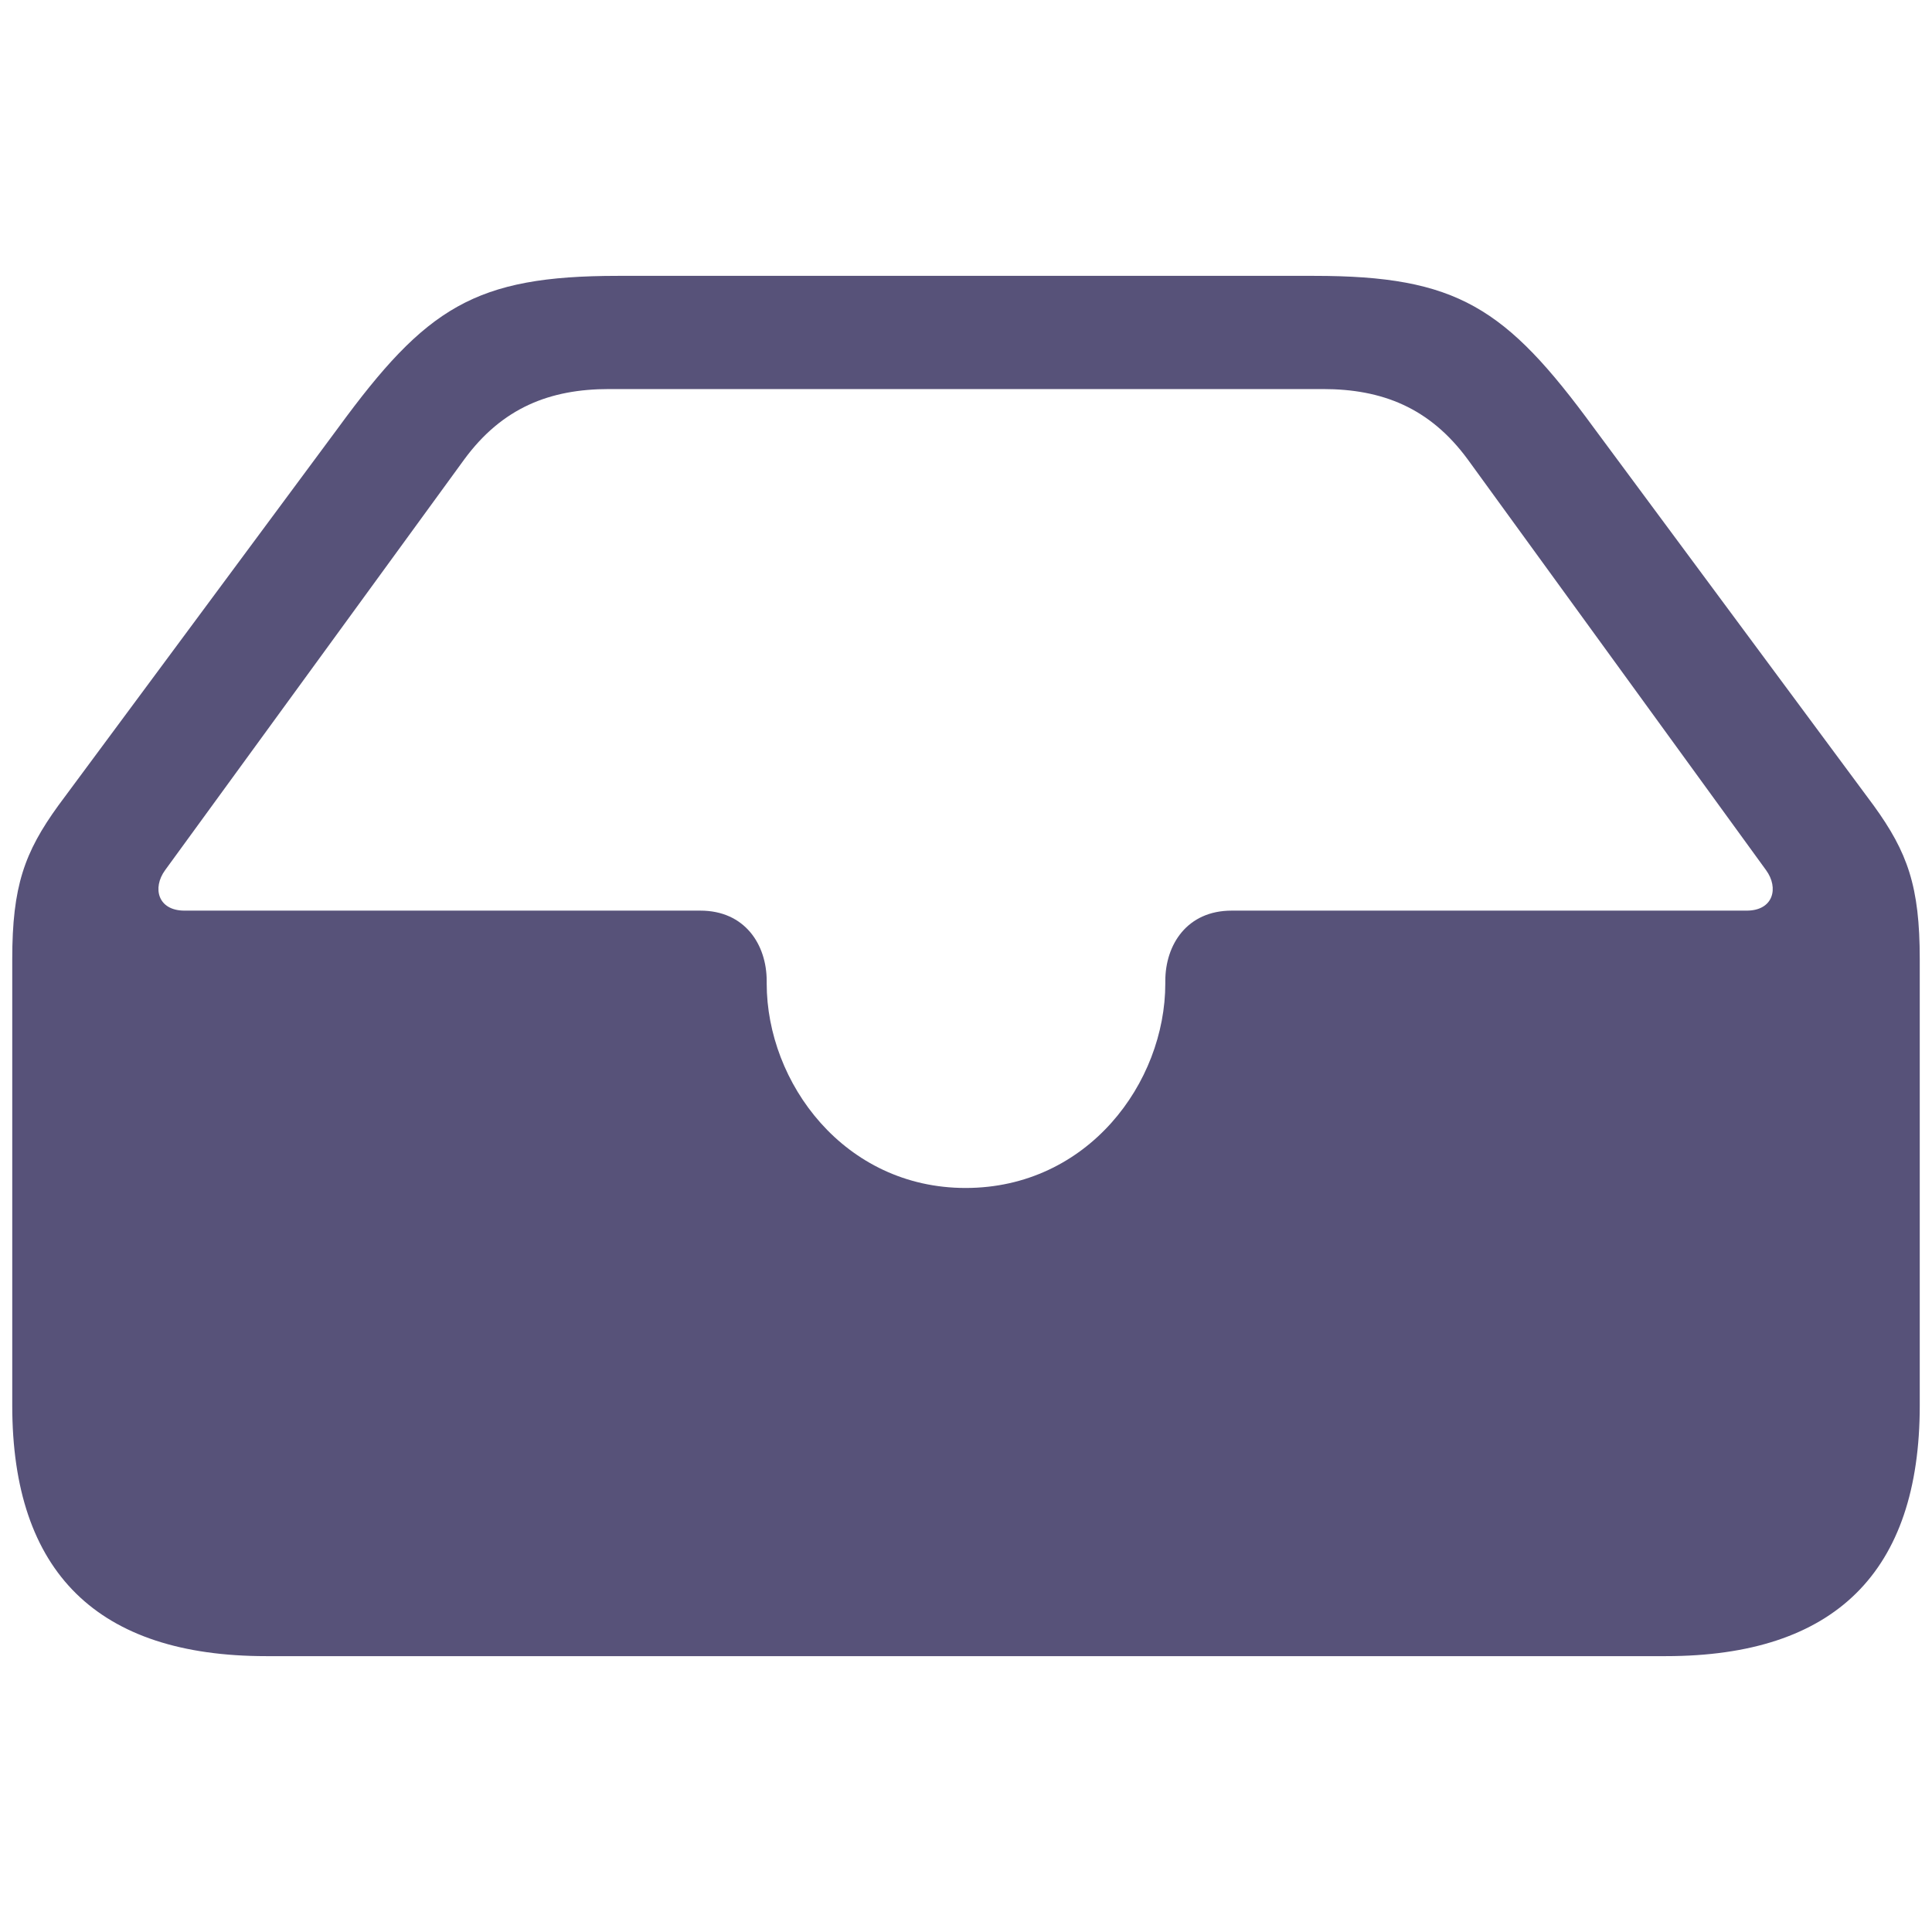
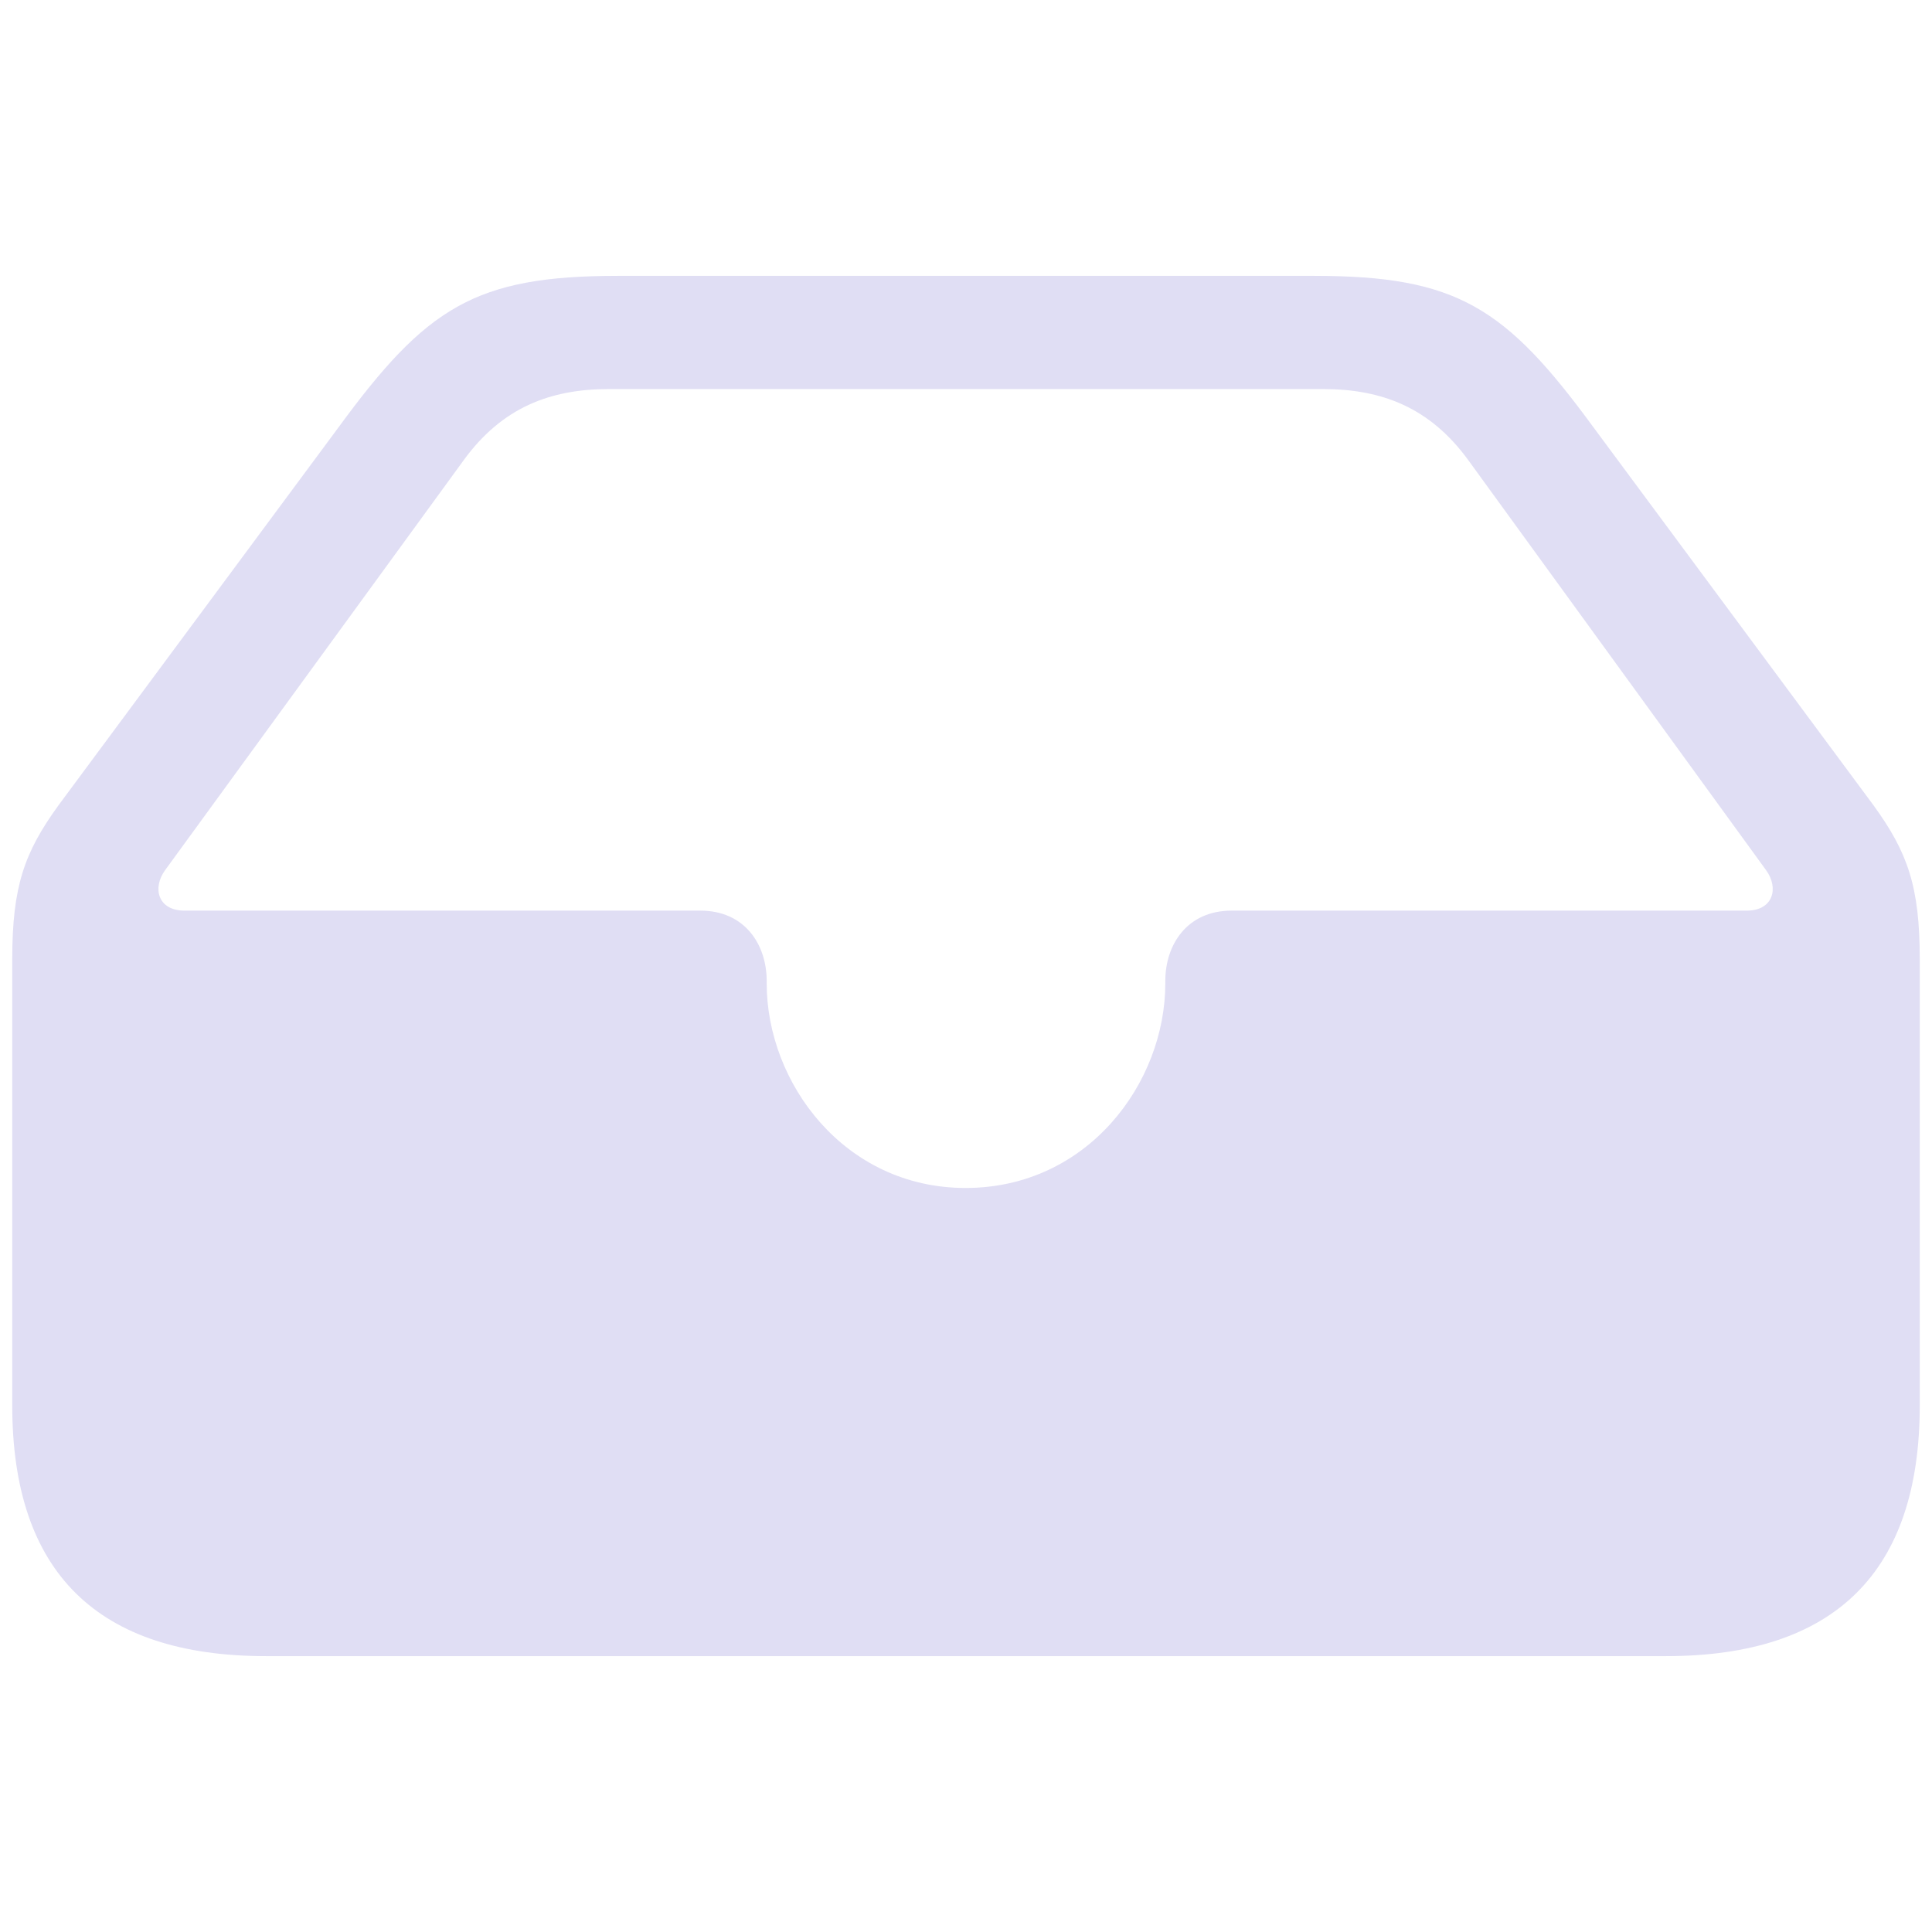
- <svg xmlns="http://www.w3.org/2000/svg" fill="#575279" width="800px" height="800px" viewBox="0 0 56 56">
+ <svg xmlns="http://www.w3.org/2000/svg" fill="#e0def4" width="800px" height="800px" viewBox="0 0 56 56">
  <path d="M 7.715 48.004 L 48.285 48.004 C 53.184 48.004 55.645 45.566 55.645 40.738 L 55.645 27.801 C 55.645 25.691 55.293 24.707 54.309 23.348 L 46.199 12.402 C 43.645 8.91 42.238 7.996 38.09 7.996 L 17.91 7.996 C 13.762 7.996 12.355 8.91 9.801 12.402 L 1.691 23.348 C .707 24.707 .355 25.691 .355 27.801 L .355 40.738 C .355 45.59 2.84 48.004 7.715 48.004 Z M 27.988 34.434 C 24.473 34.434 22.223 31.387 22.223 28.504 L 22.223 28.434 C 22.223 27.379 21.59 26.395 20.301 26.395 L 5.348 26.395 C 4.574 26.395 4.41 25.738 4.785 25.223 L 13.457 13.316 C 14.559 11.816 15.941 11.277 17.652 11.277 L 38.348 11.277 C 40.059 11.277 41.441 11.816 42.543 13.316 L 51.191 25.223 C 51.566 25.738 51.402 26.395 50.629 26.395 L 35.699 26.395 C 34.41 26.395 33.777 27.379 33.777 28.434 L 33.777 28.504 C 33.777 31.387 31.527 34.434 27.988 34.434 Z" />
</svg>
